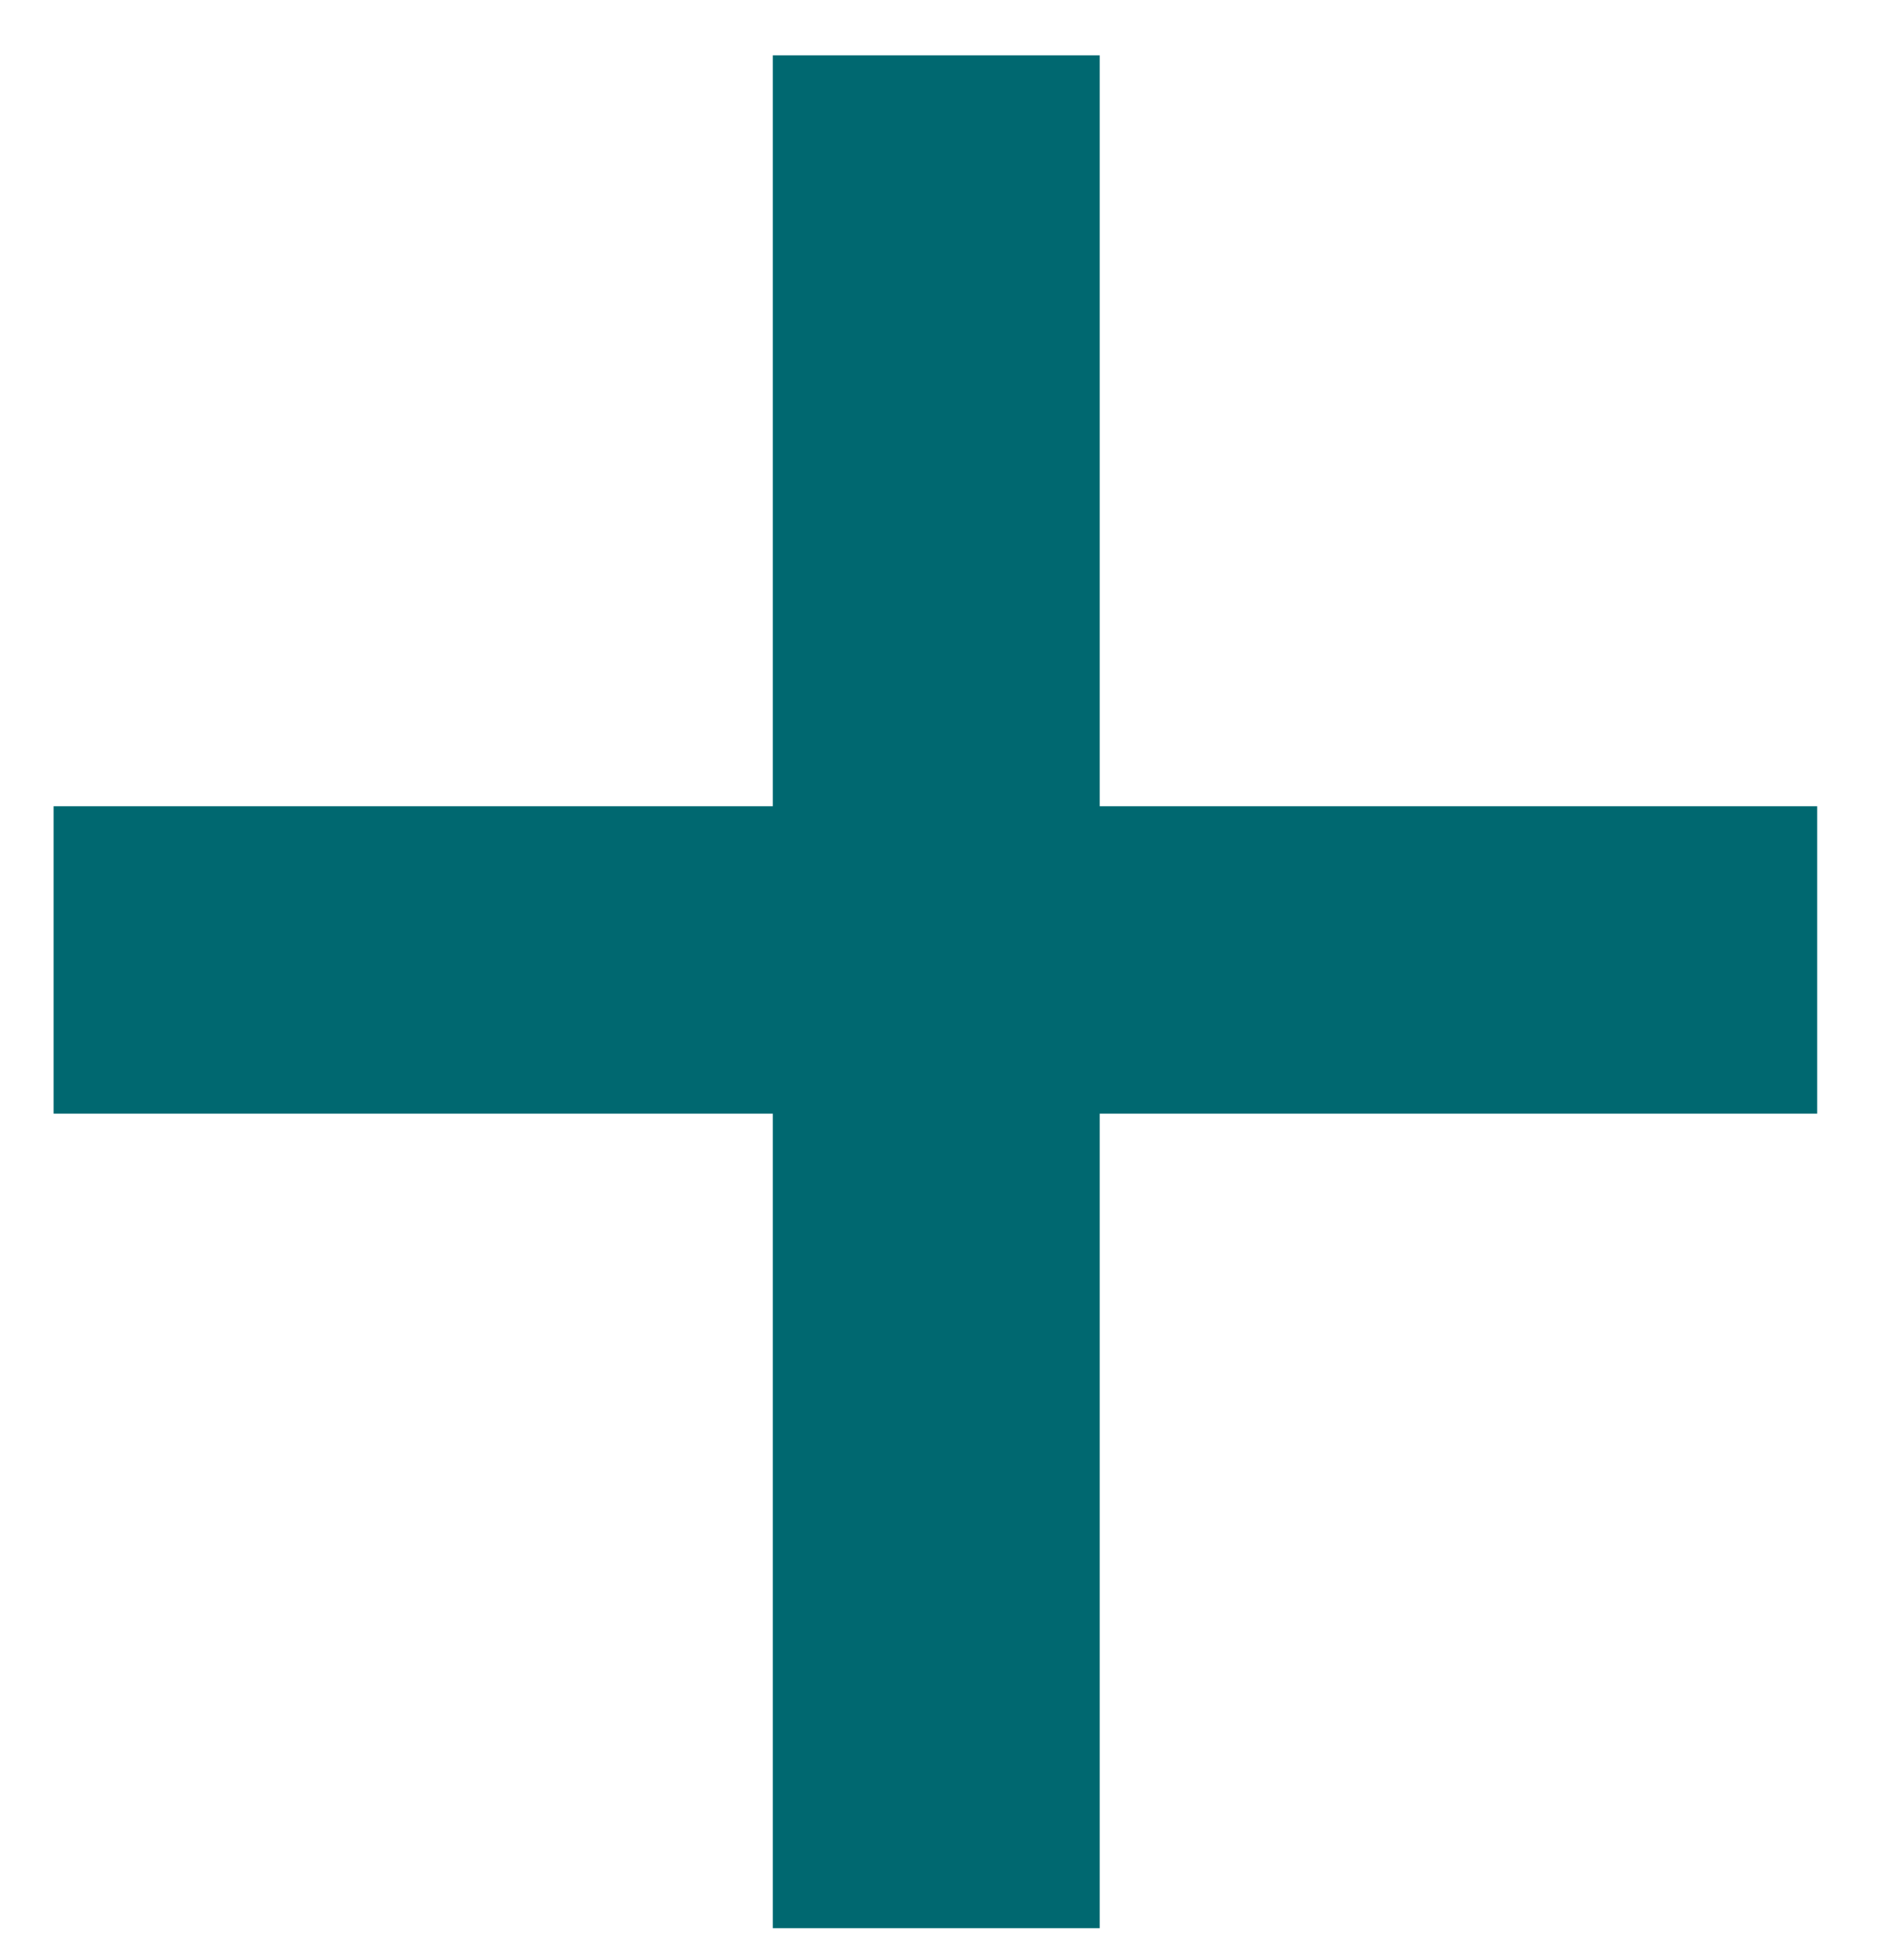
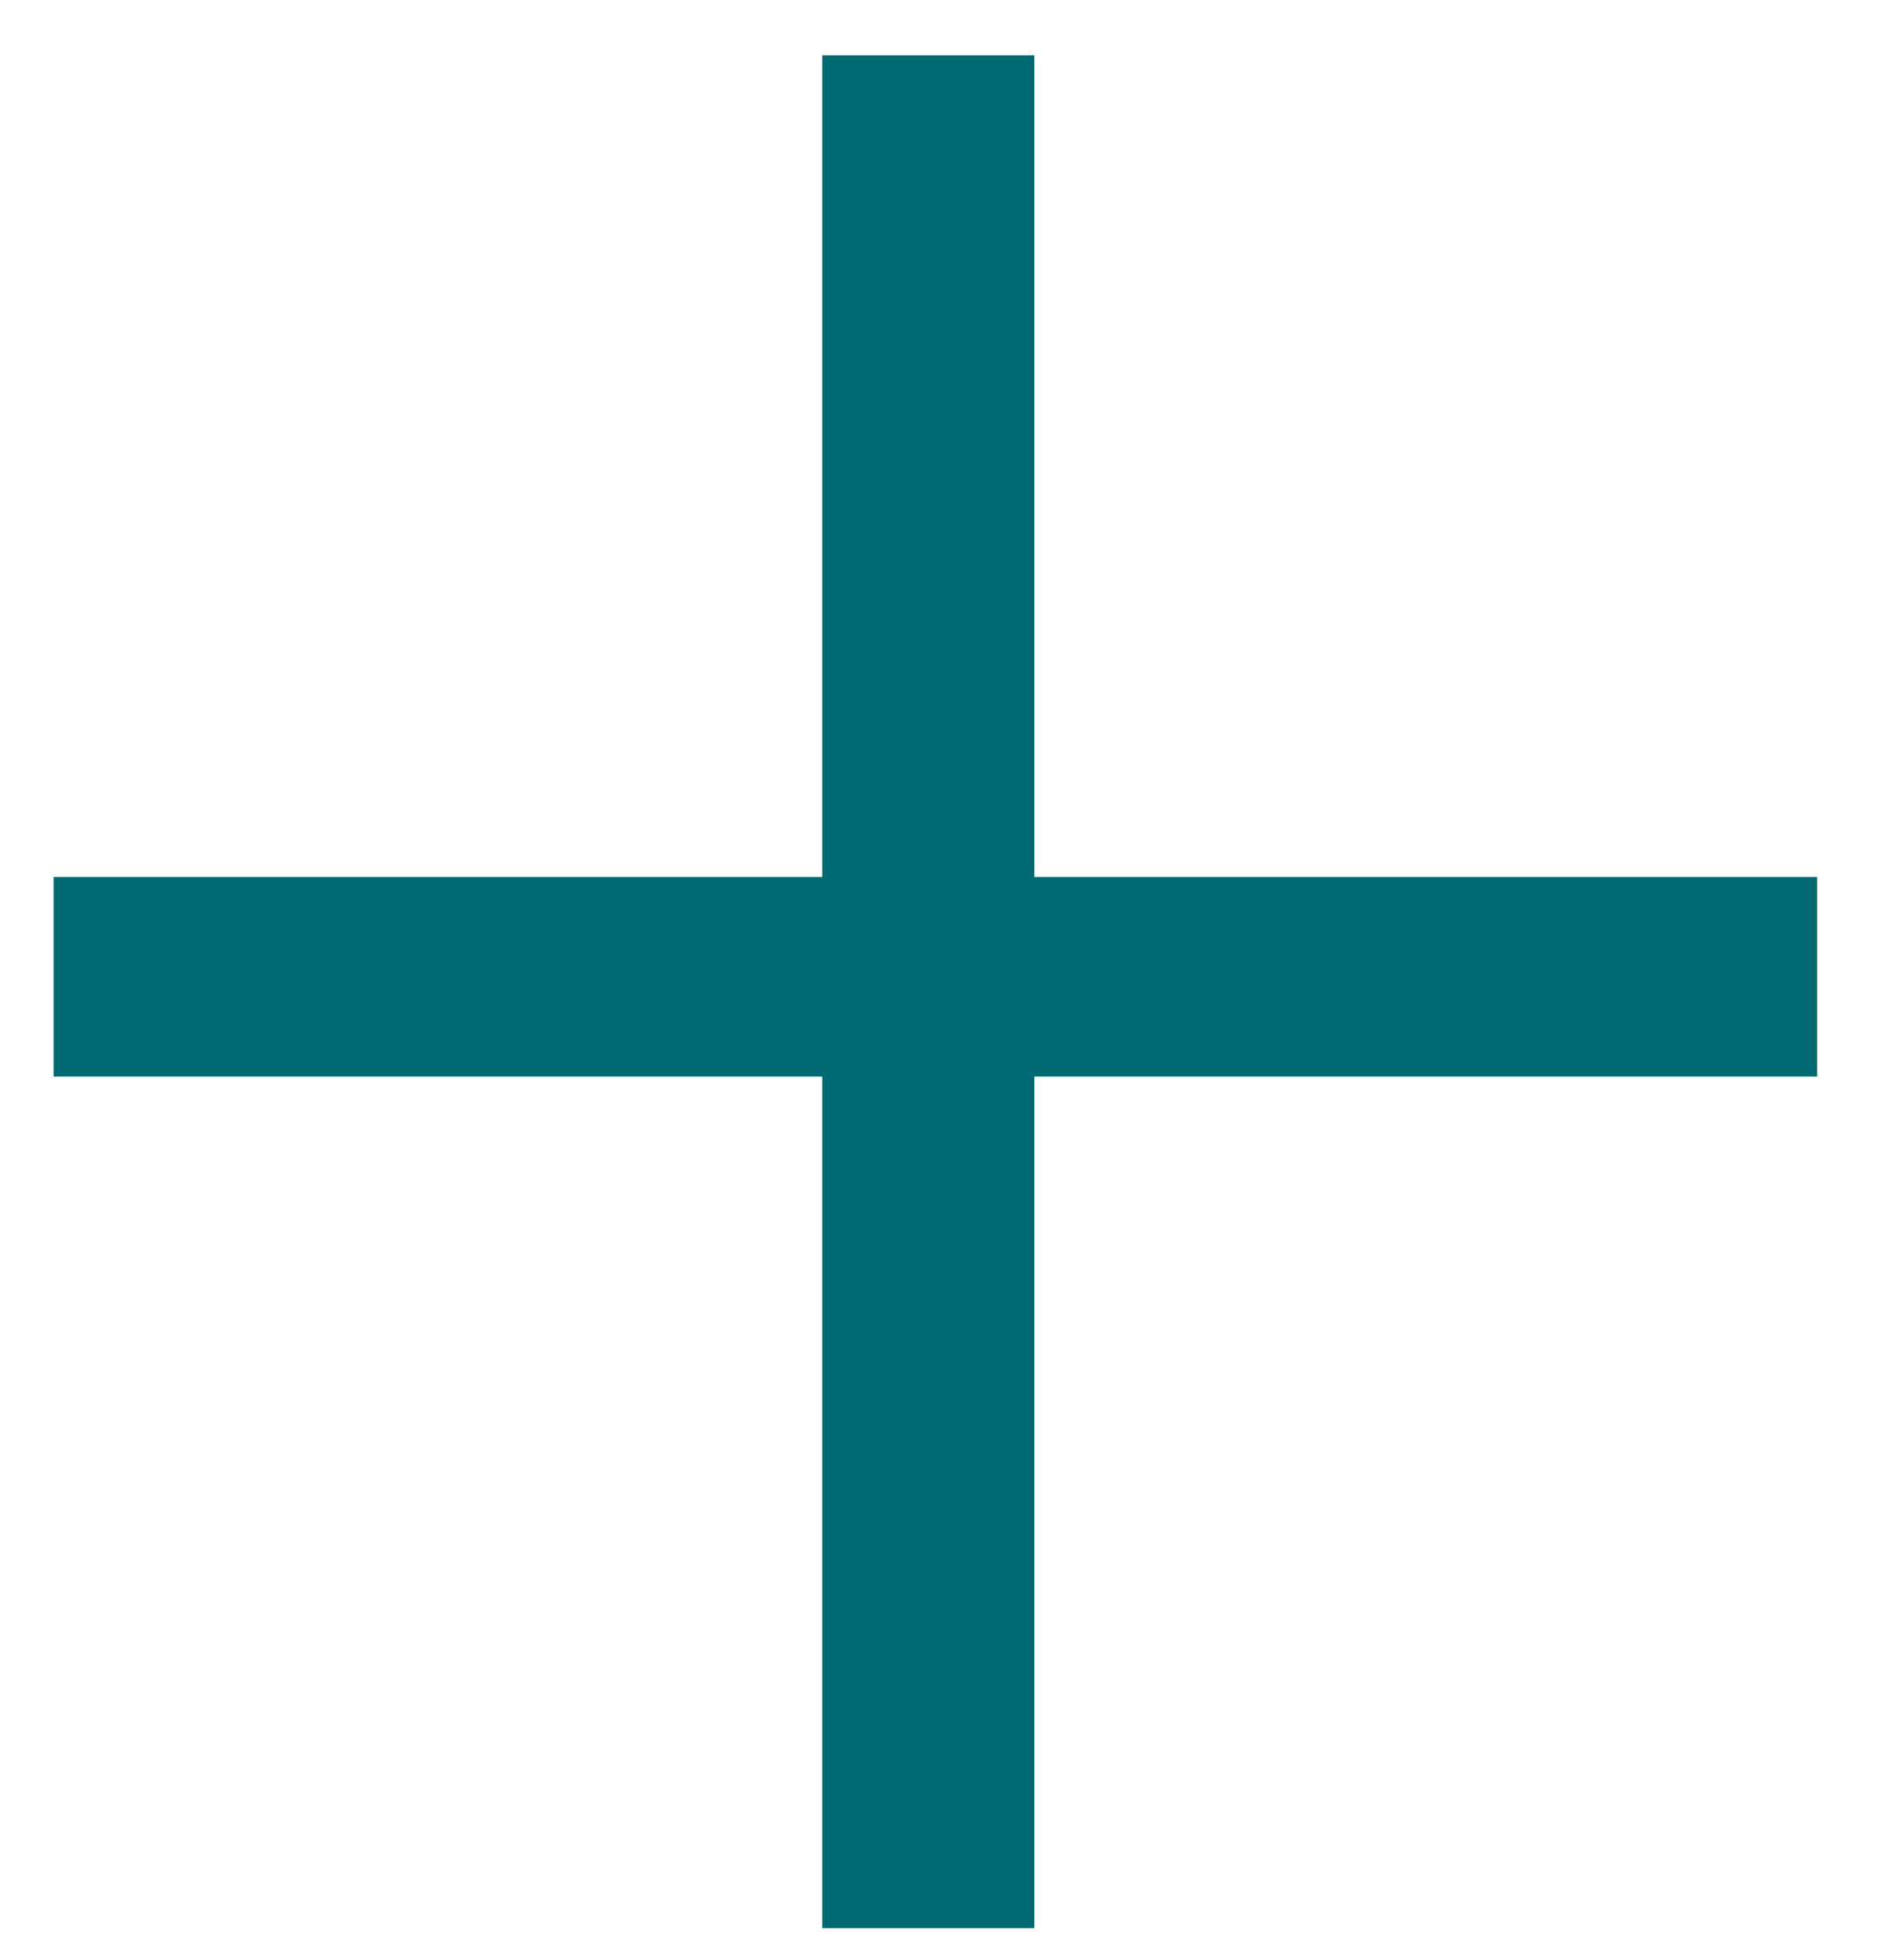
<svg xmlns="http://www.w3.org/2000/svg" width="25" height="26" viewBox="0 0 25 26" fill="none">
-   <path d="M24.102 10.695V14.773H0.711V10.695H24.102ZM14.586 0.734V25.578H10.25V0.734H14.586Z" fill="#006870" />
+   <path d="M24.102 11.633V14.281H0.711V11.633H24.102ZM13.719 0.734V25.578H10.906V0.734H13.719Z" fill="#006870" />
</svg>
